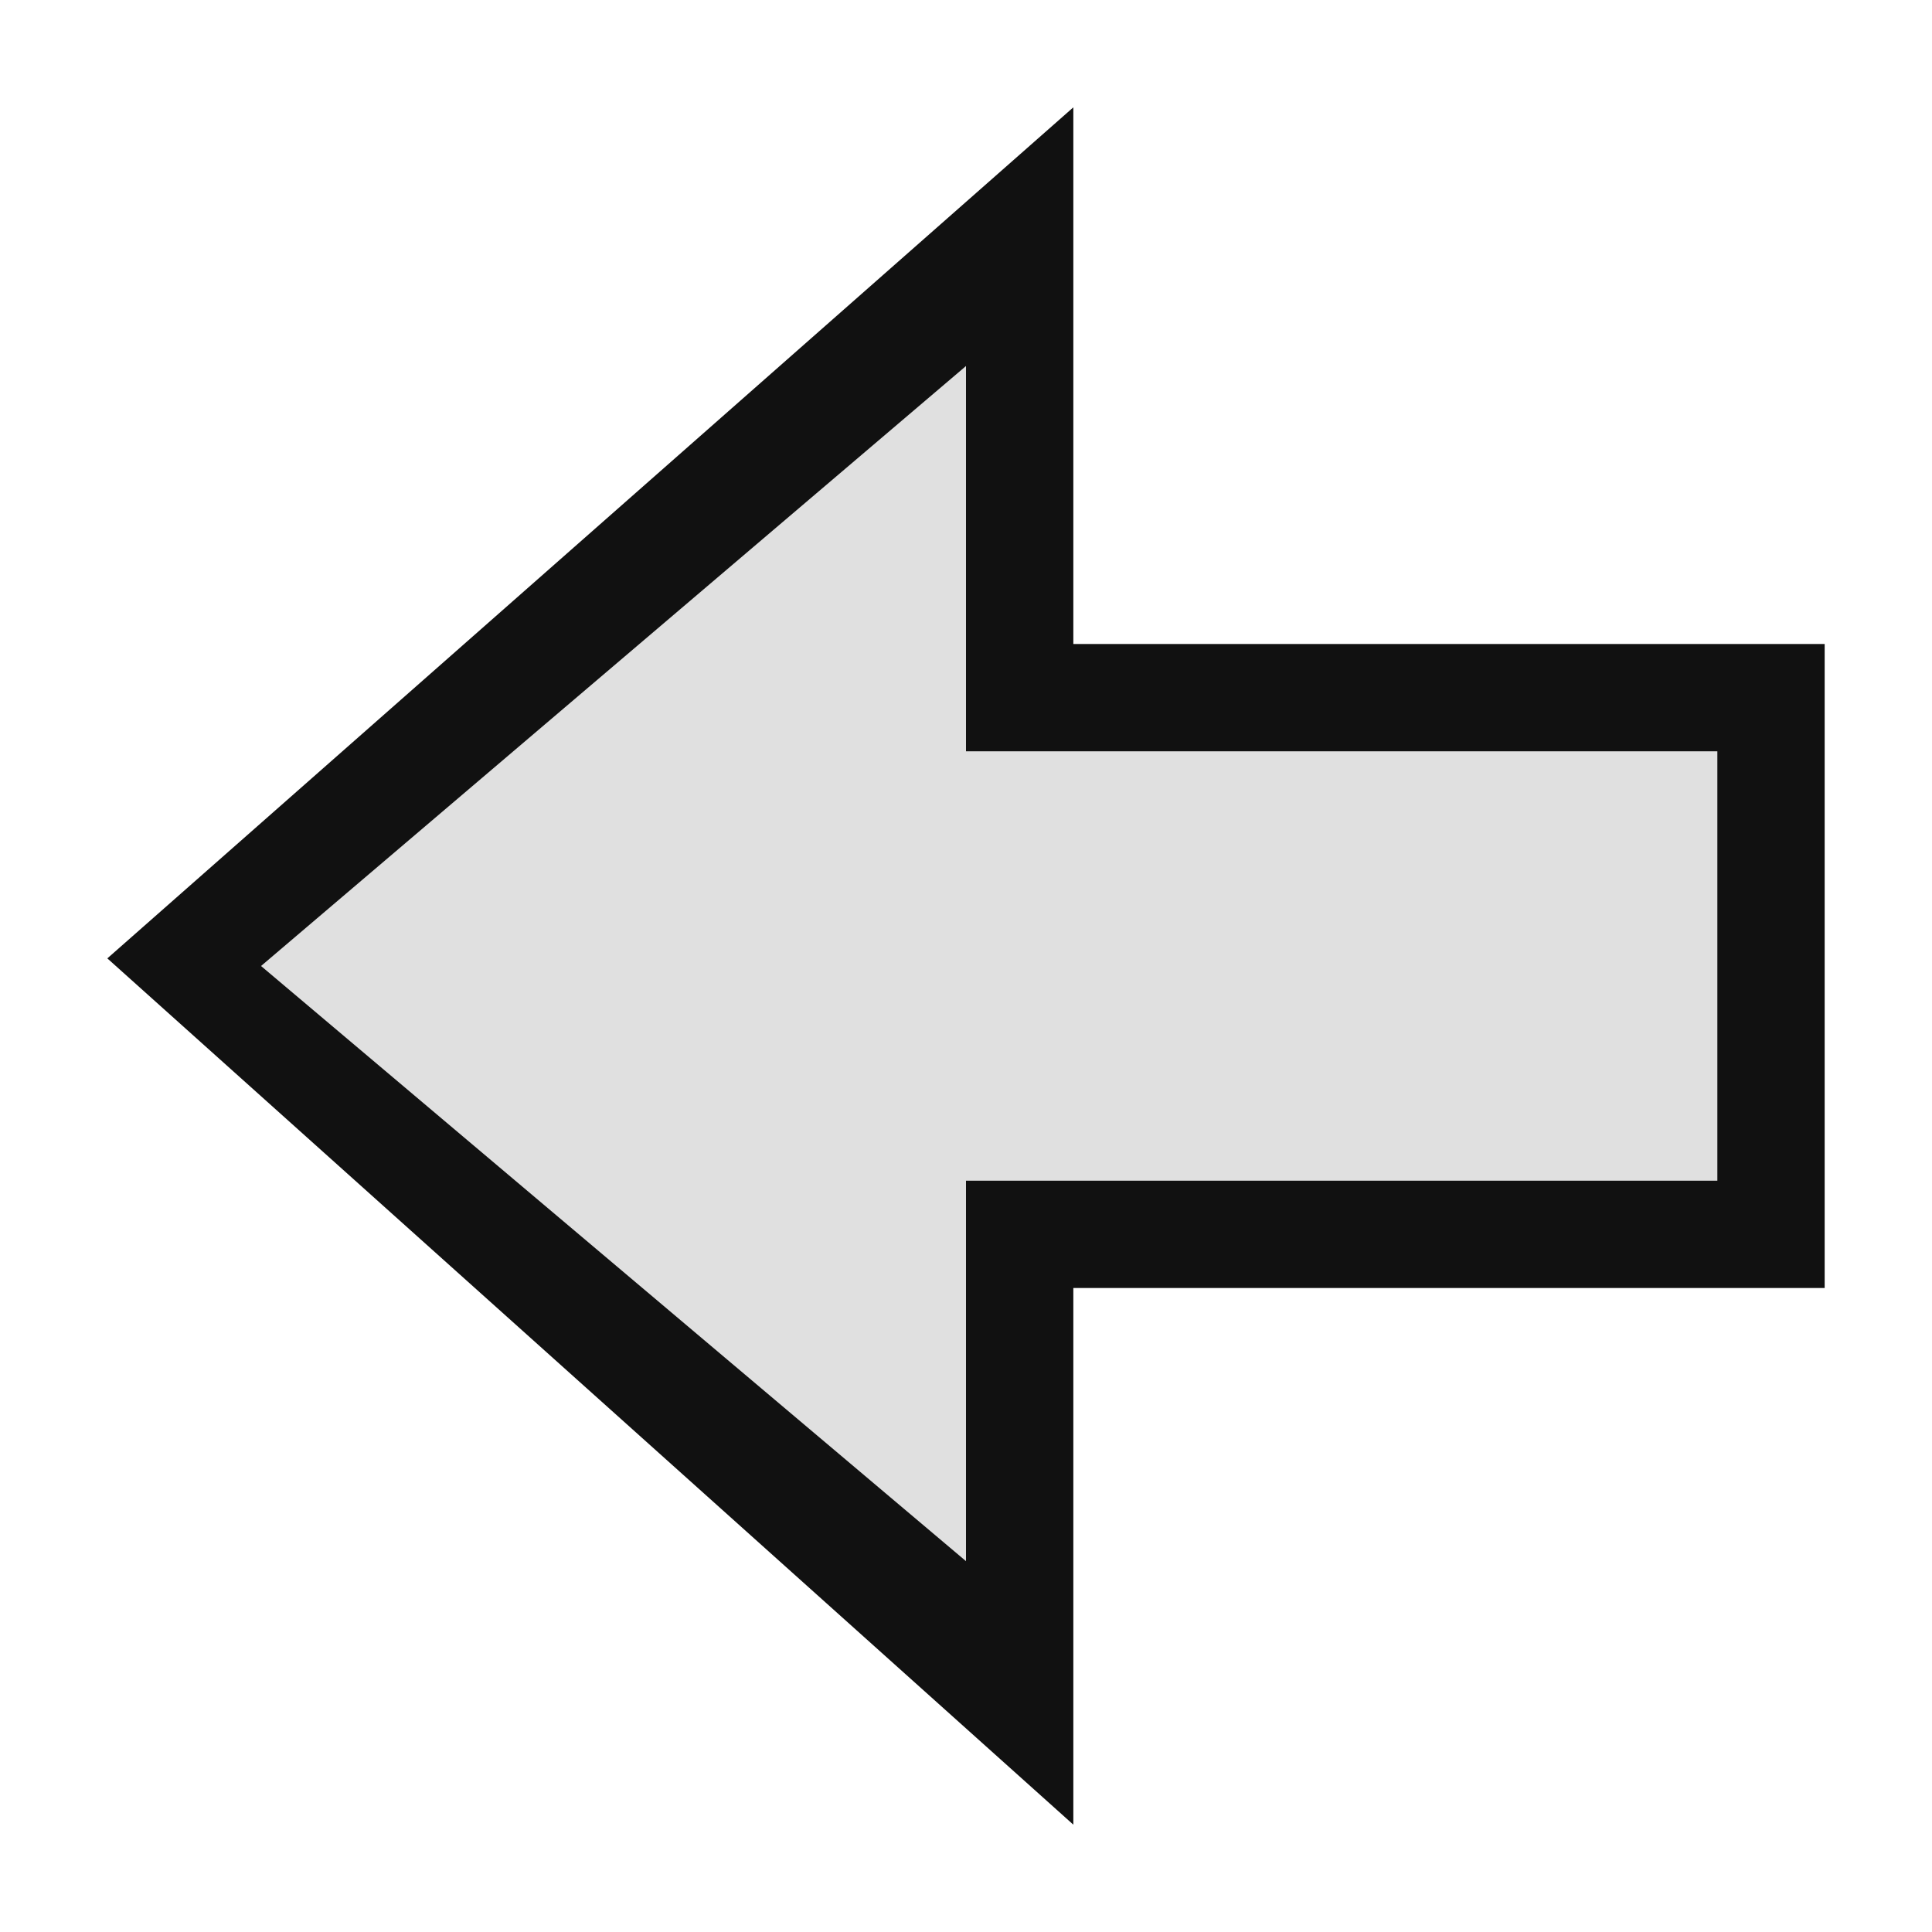
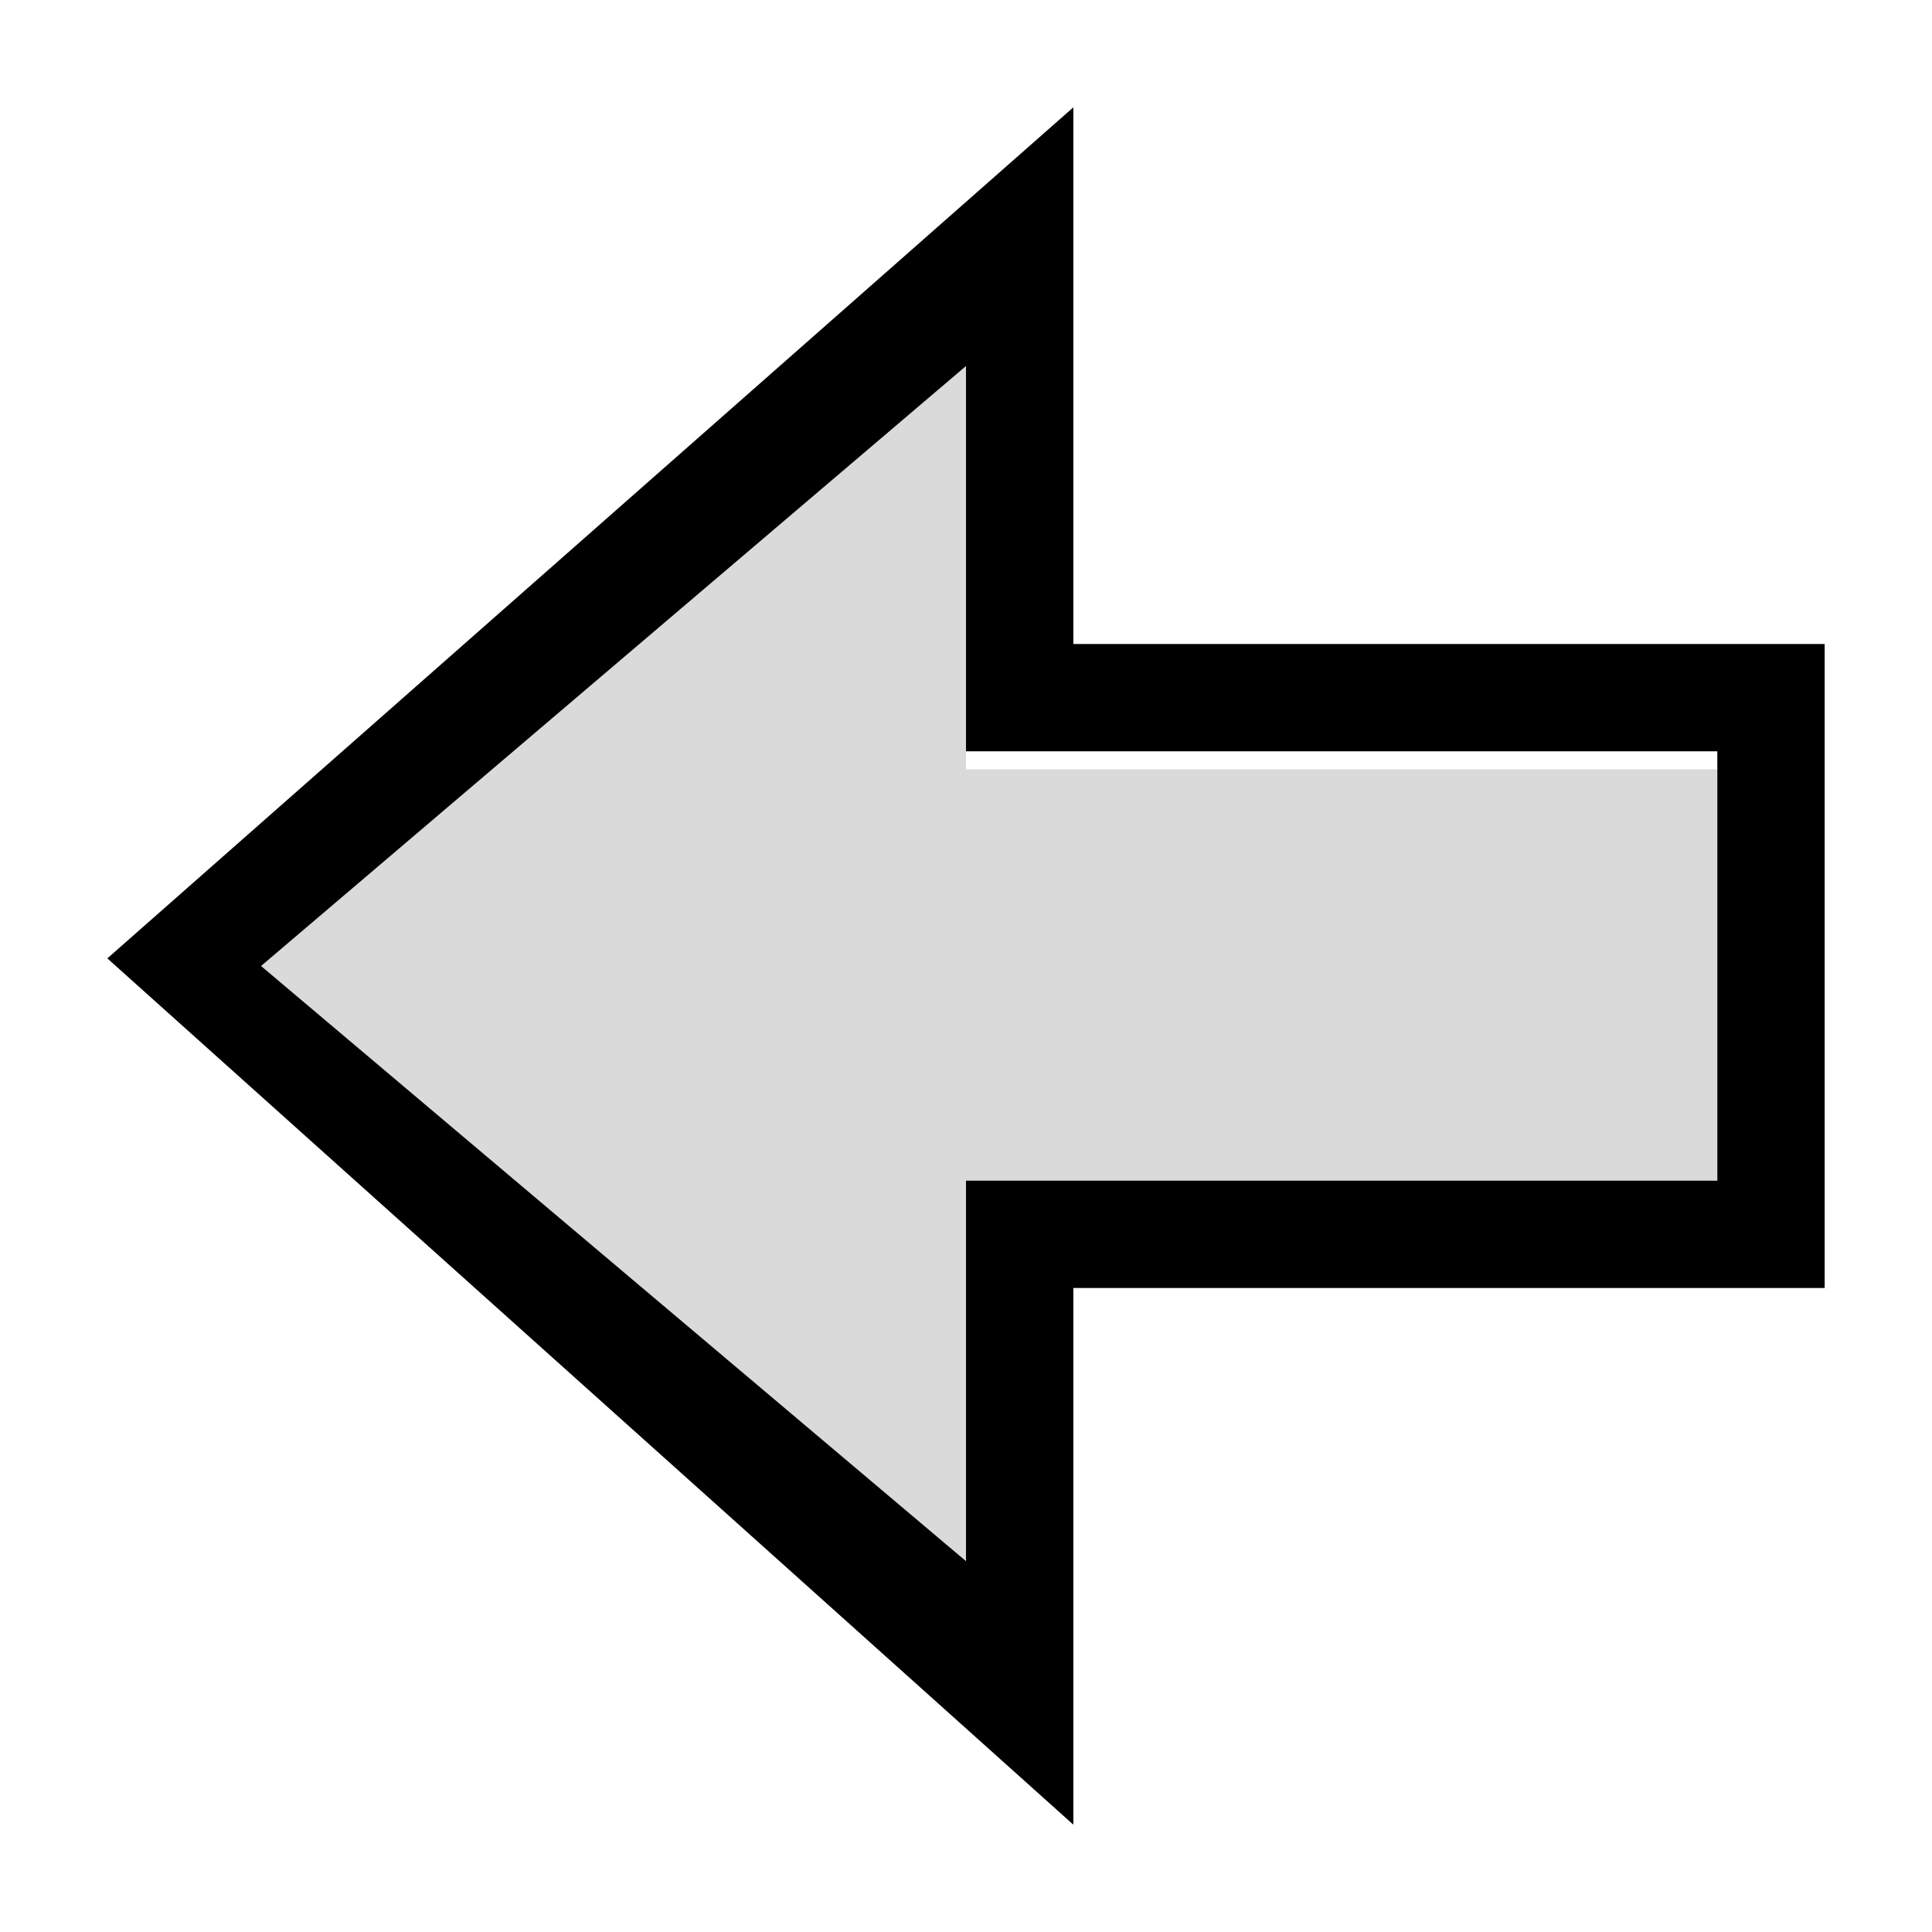
- <svg xmlns="http://www.w3.org/2000/svg" width="100%" height="100%" viewBox="0 0 18 18" version="1.1" xml:space="preserve" style="fill-rule:evenodd;clip-rule:evenodd;stroke-linejoin:round;stroke-miterlimit:1.414;">
-   <path d="M9,11l7,0l0,-4l-7,0l0,-4l-7,6l7,6l0,-4Z" style="fill:#e0e0e0;" />
-   <path d="M10,6l7,0l0,6l-7,0l0,5l-9,-8.071l9,-7.929l0,5Zm-7.568,3l6.568,5.545l0,-3.545l7,0l0,-4l-7,0l0,-3.59l-6.568,5.59Z" style="fill:#111;" />
+ <svg xmlns="http://www.w3.org/2000/svg" width="18px" height="18px">
+   <g style="">
+     <path d="M9,11.168 L16,11.168 L16,7.168 L9,7.168 L9,3.168 L2,9.168 L9,15.168 L9,11.168 Z " style="fill: rgba(218, 218, 218, 1); stroke-width: 0px; stroke: rgba(0, 0, 0, 1); " fill="#e1e1e1" stroke="#000000" stroke-width="0" />
+     <path d="M10,6 L17,6 L17,12 L10,12 L10,17 L1,8.929 L10,1 Z M2.432,9 L9,14.545 L9,11 L16,11 L16,7 L9,7 L9,3.41 Z " style="fill: (null); stroke-width: 0px; stroke: rgba(0, 0, 0, 1); " fill="#(null)" stroke="#000000" stroke-width="0" />
+   </g>
</svg>
